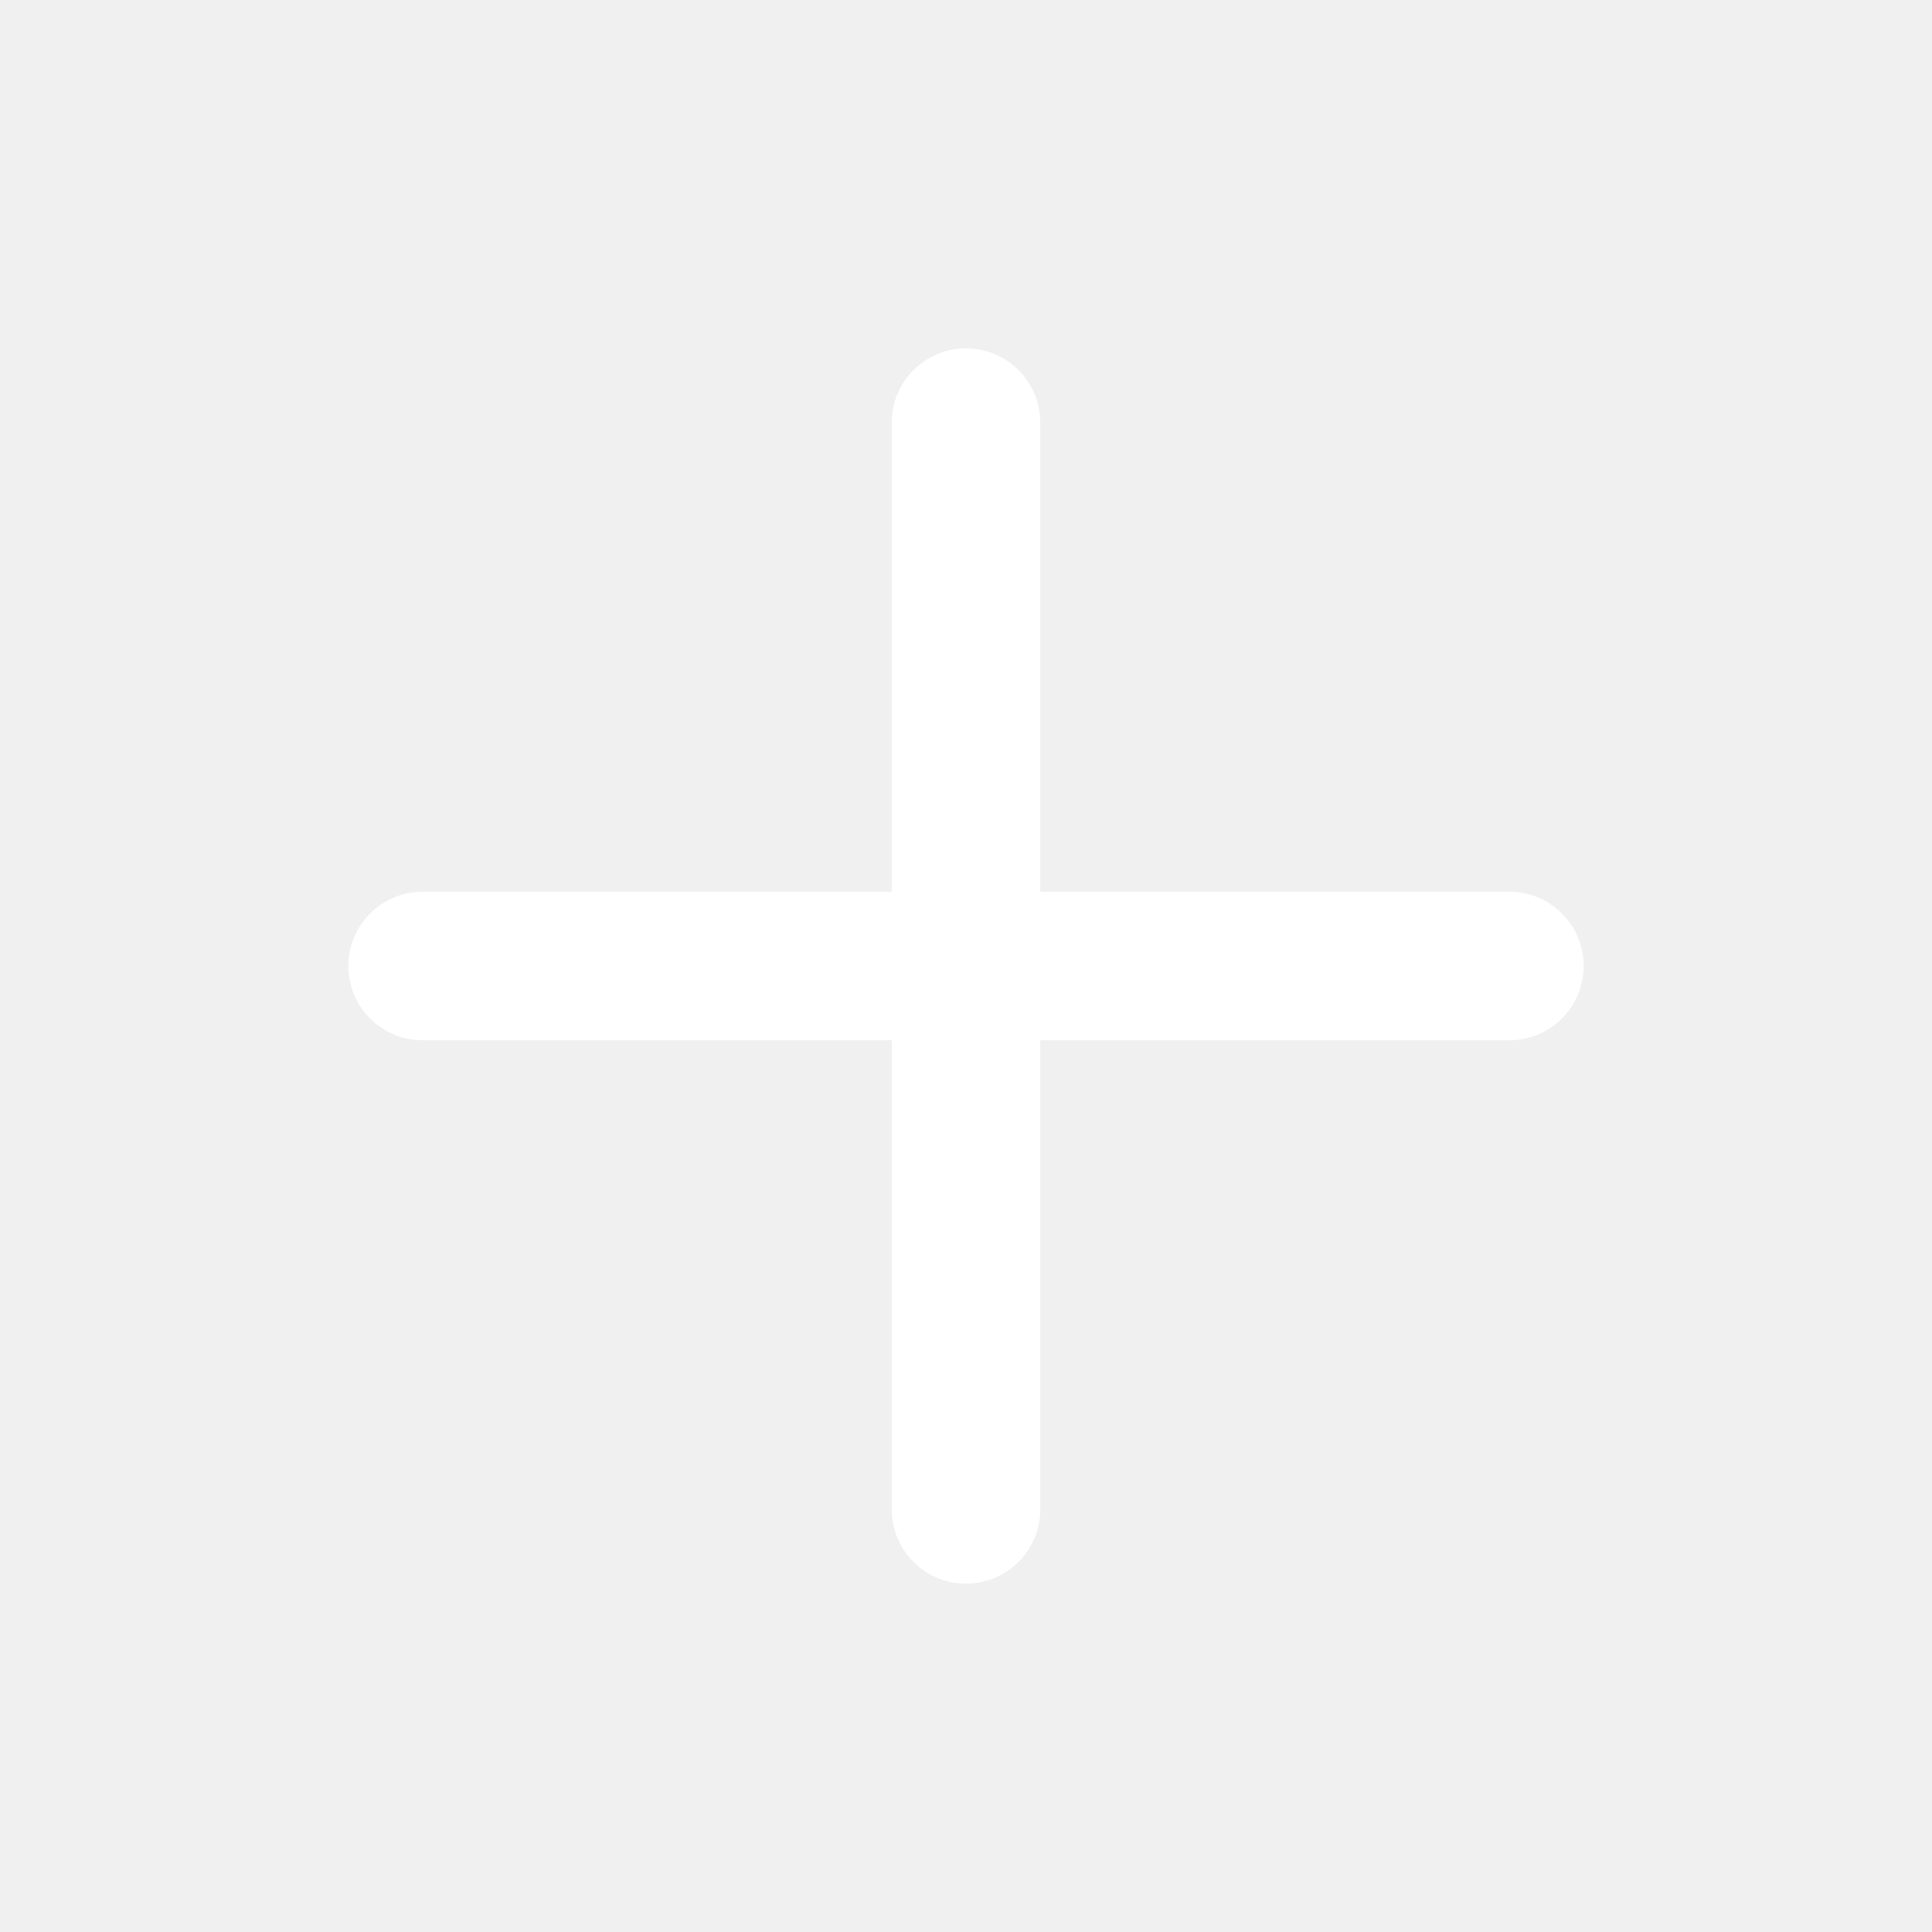
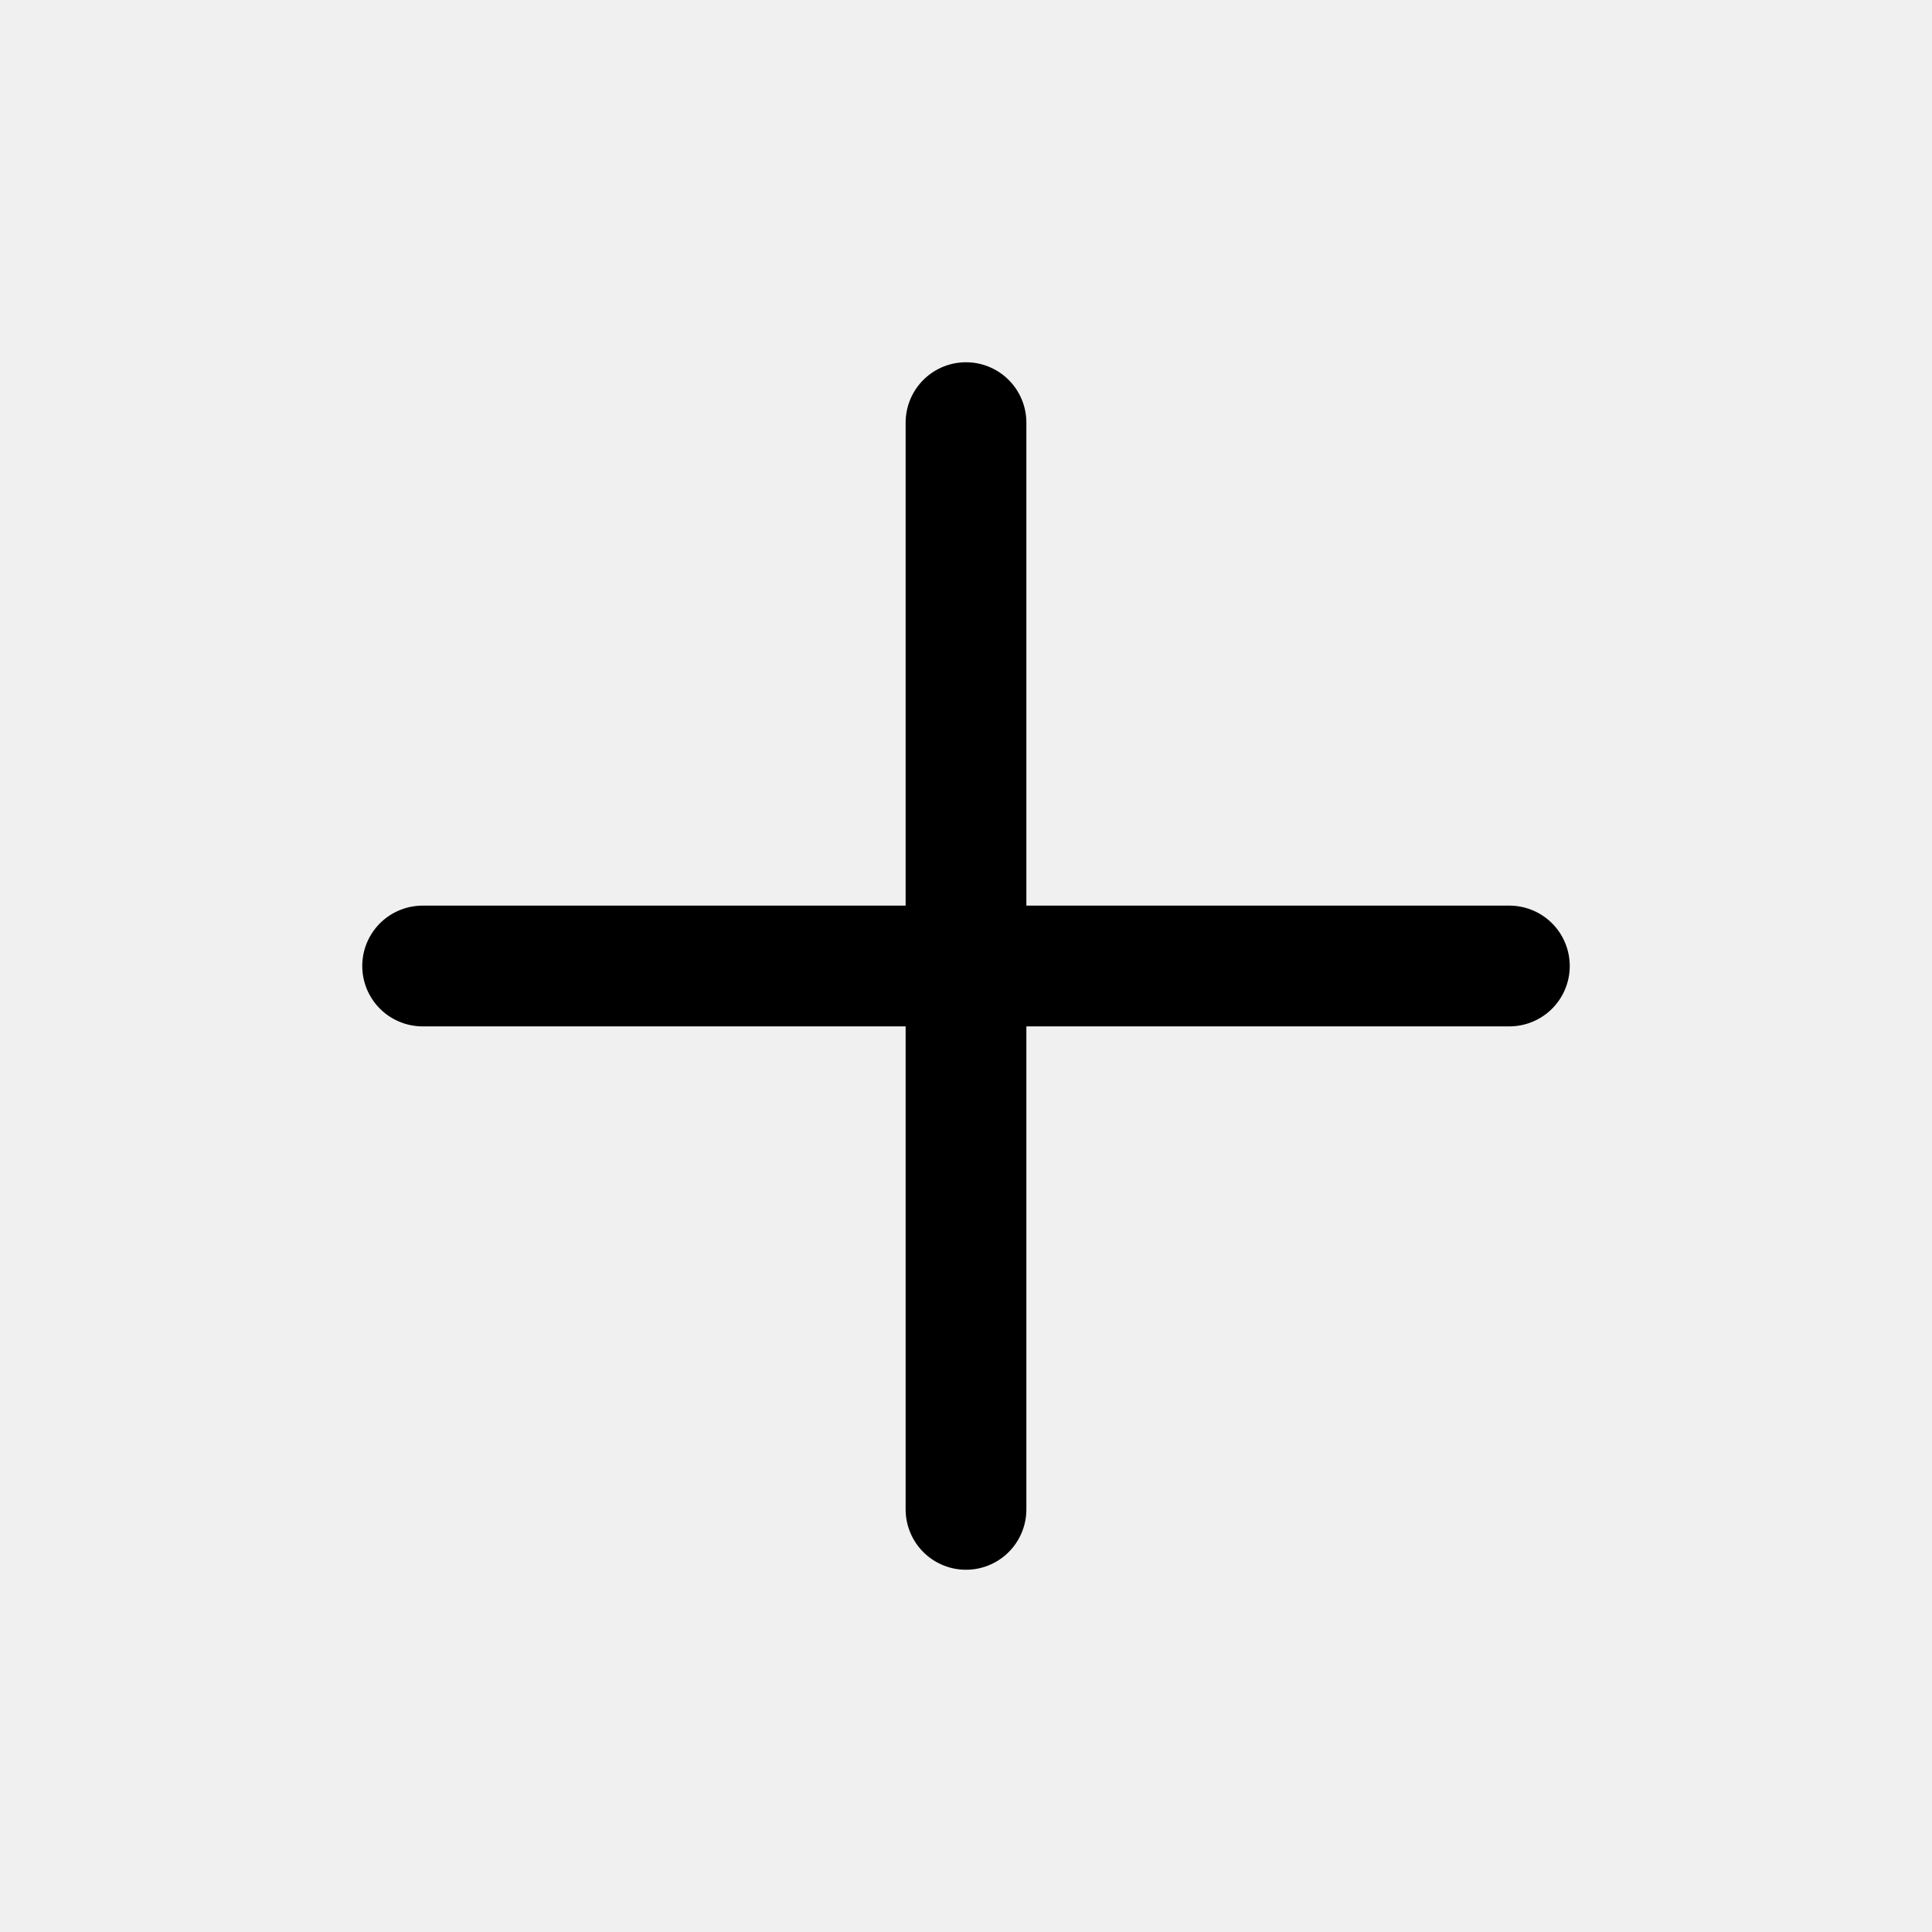
- <svg xmlns="http://www.w3.org/2000/svg" width="26" height="26" viewBox="0 0 26 26" fill="none">
-   <path d="M13 5.688V20.312" stroke="white" stroke-width="2" stroke-linecap="round" stroke-linejoin="round" />
-   <path d="M5.688 13H20.312" stroke="white" stroke-width="2" stroke-linecap="round" stroke-linejoin="round" />
+ <svg xmlns="http://www.w3.org/2000/svg" viewBox="0 0 32 32">
+   <defs>
+     <style>.cls-1{fill:none;stroke:#000;stroke-linecap:round;stroke-linejoin:round;stroke-width:2px;}</style>
+   </defs>
+   <g id="plus">
+     <line class="cls-1" x1="16" x2="16" y1="7" y2="25" />
+     <line class="cls-1" x1="7" x2="25" y1="16" y2="16" />
+   </g>
</svg>
